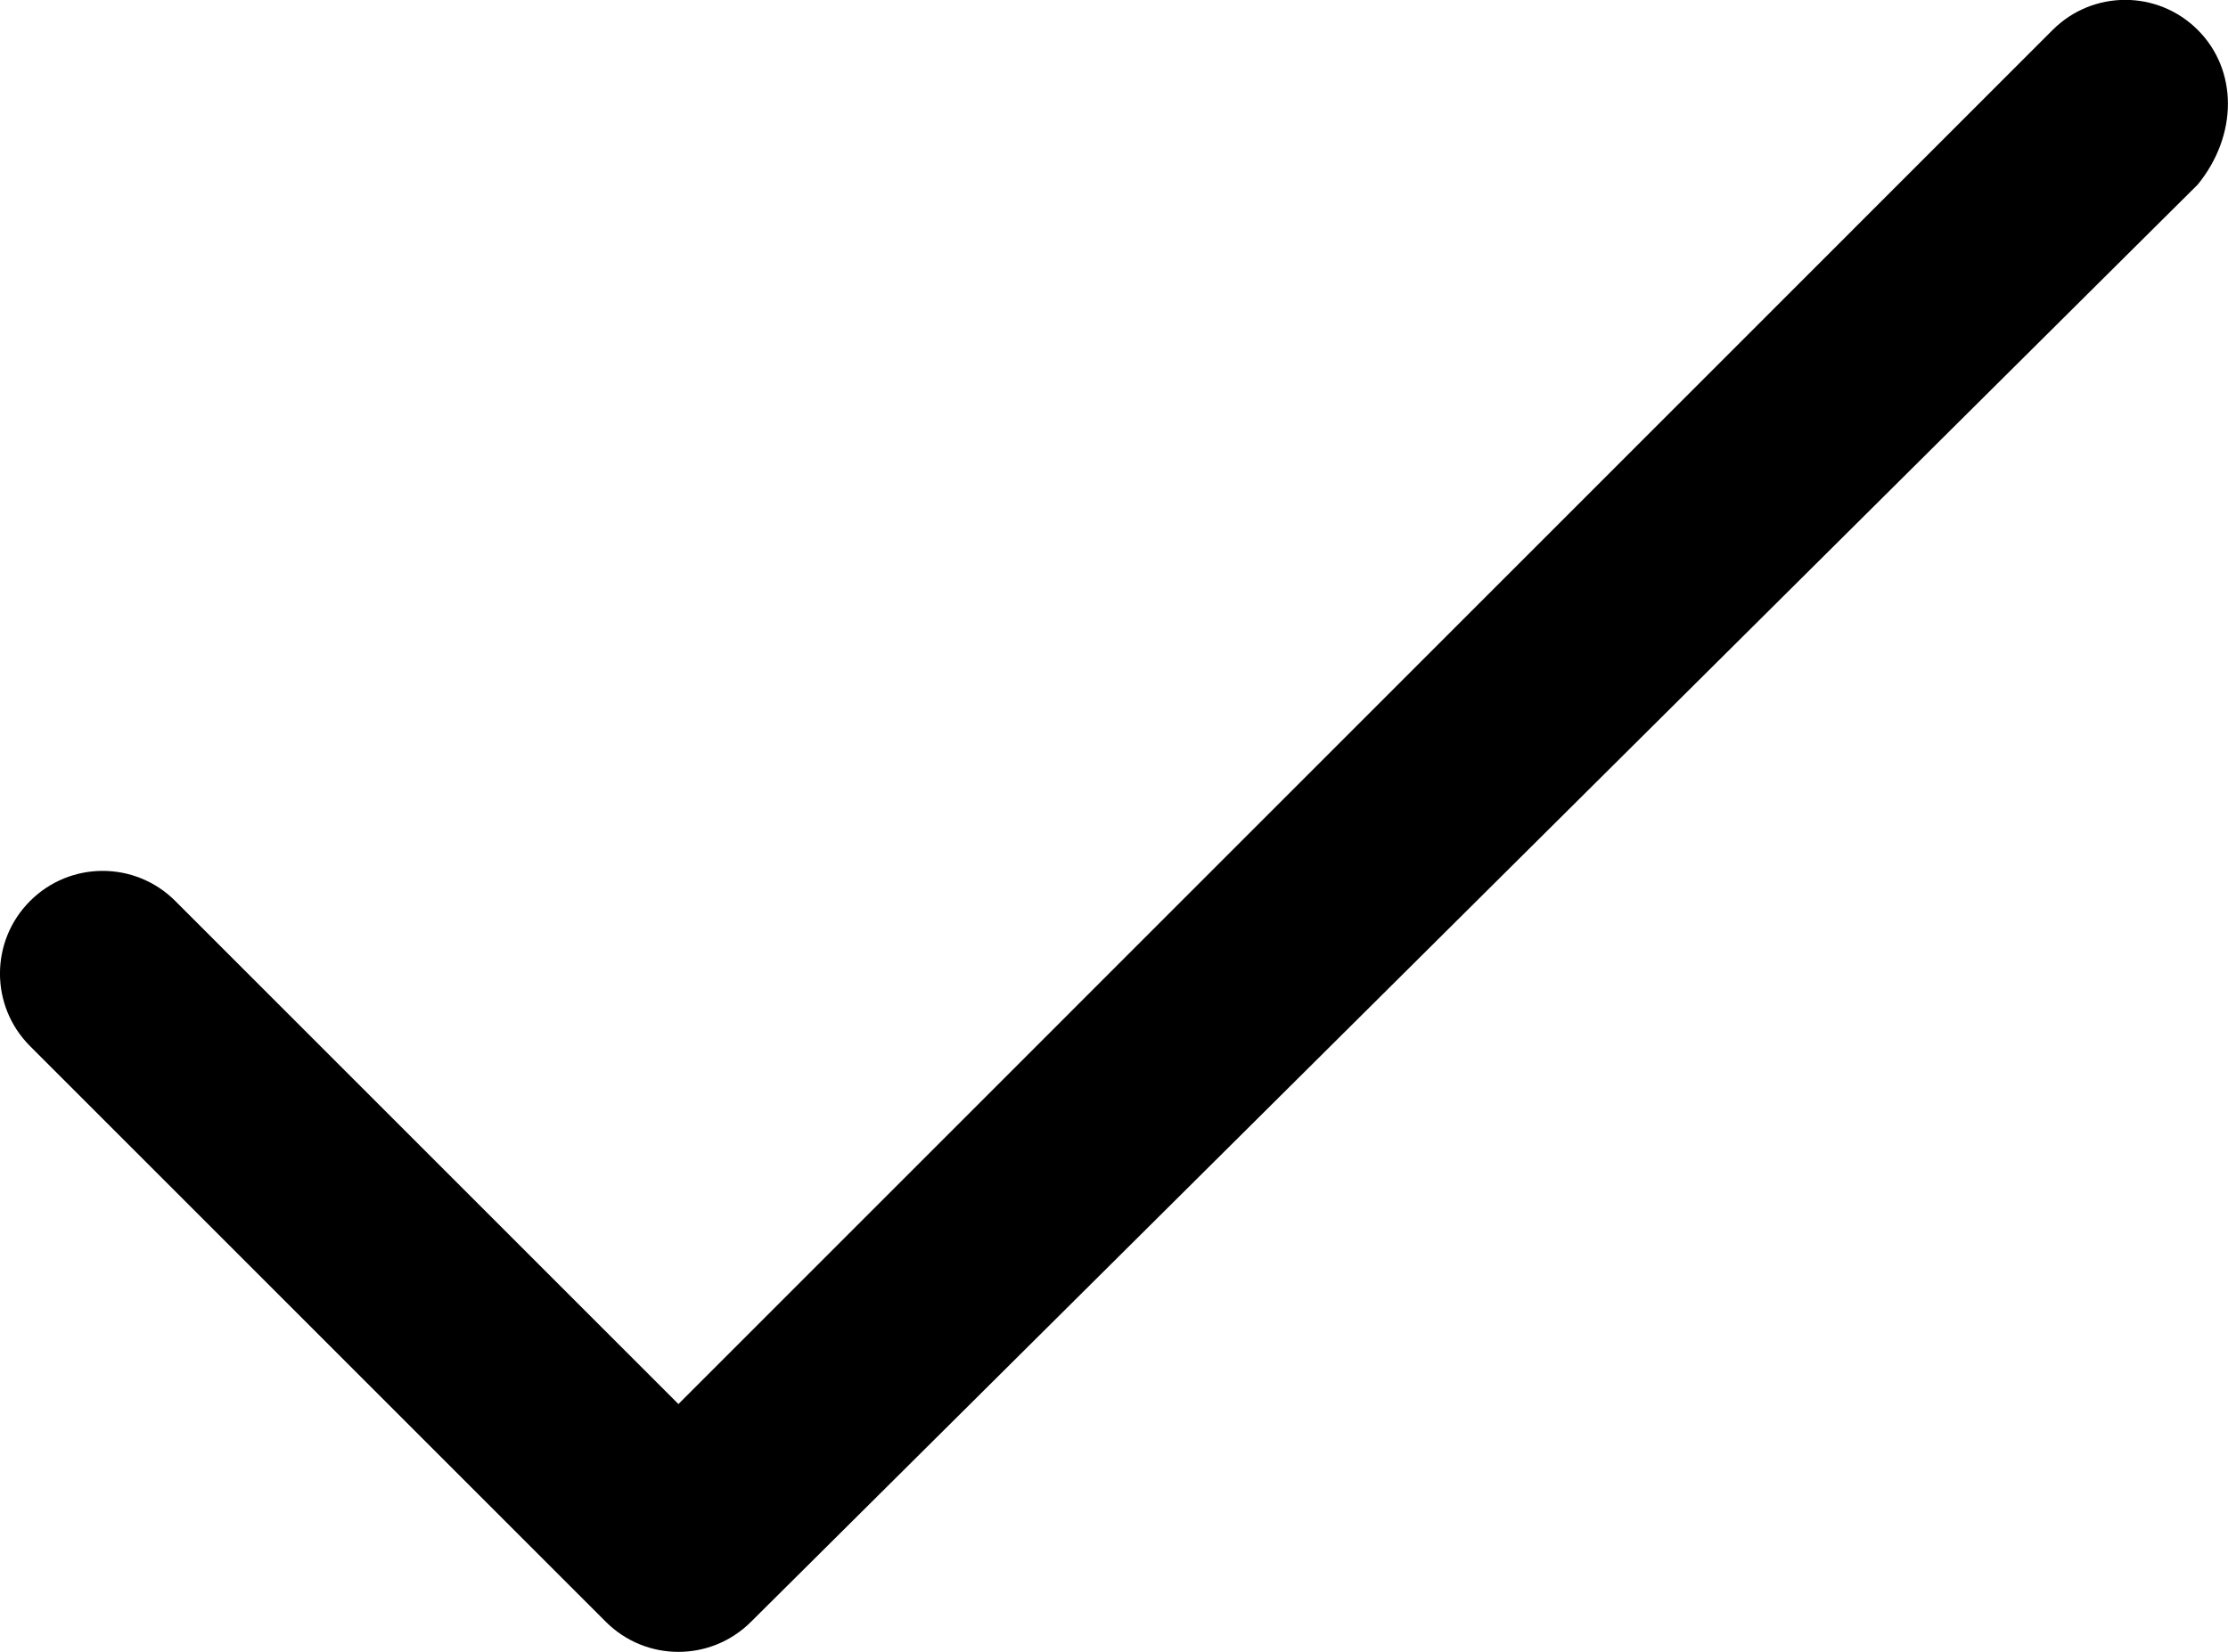
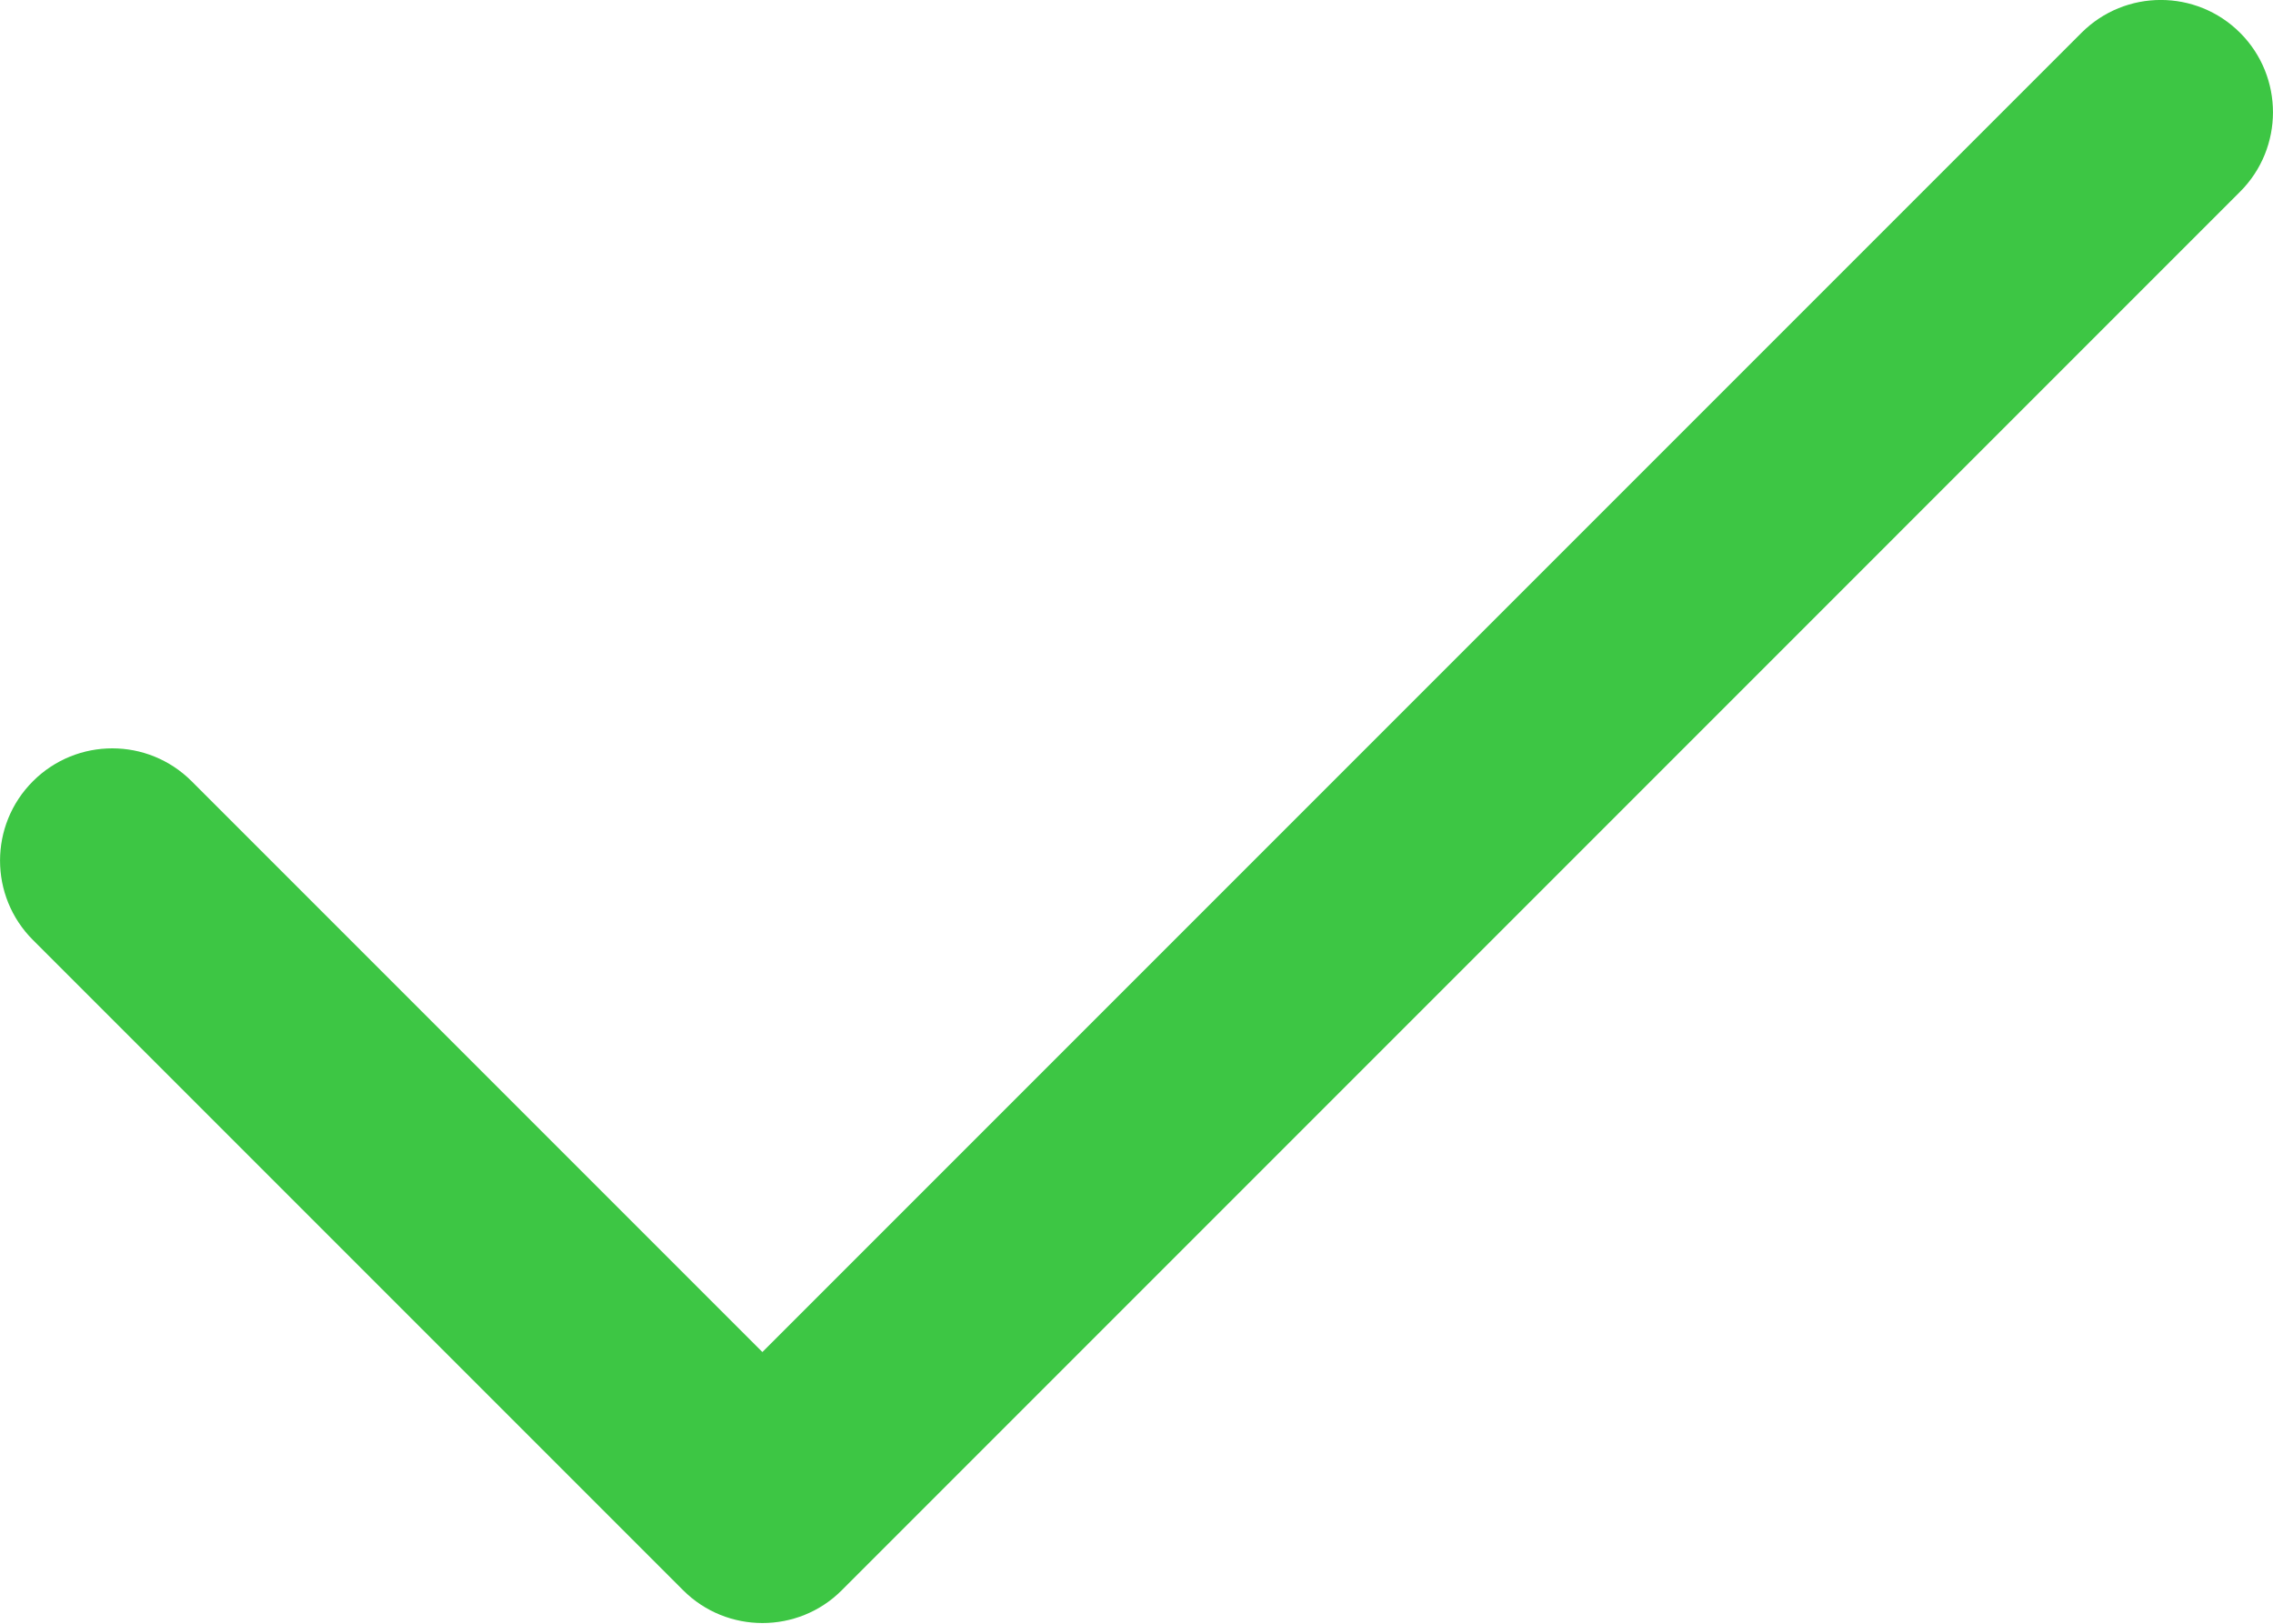
- <svg xmlns="http://www.w3.org/2000/svg" version="1.0" id="Layer_1" x="0px" y="0px" width="21.698px" height="16.09px" viewBox="-82.357 4.875 21.698 16.09" enable-background="new -82.357 4.875 21.698 16.09" xml:space="preserve">
-   <path d="M-60.953,5.167c-0.391-0.391-1.023-0.391-1.414,0L-75.75,18.551l-4.9-4.9c-0.391-0.391-1.023-0.391-1.414,0 s-0.391,1.023,0,1.414l5.607,5.607c0.195,0.195,0.451,0.293,0.707,0.293s0.512-0.098,0.707-0.293l14.09-14.0 C-60.562,6.191-60.562,5.558-60.953,5.167z" />
+ <svg xmlns="http://www.w3.org/2000/svg" version="1.1" id="Layer_1" x="0px" y="0px" width="30.375px" height="21.688px" viewBox="0 0 30.375 21.688" style="enable-background:new 0 0 30.375 21.688;" xml:space="preserve">
+   <path style="fill:#3DC644;" d="M29.936,0.439c-0.586-0.586-1.535-0.586-2.121,0l-17.627,17.627l-7.627-7.627  c-0.586-0.586-1.535-0.586-2.121,0c-0.586,0.586-0.586,1.535,0,2.121l8.688,8.688  c0.293,0.293,0.677,0.439,1.061,0.439c0.384,0,0.768-0.145,1.061-0.439L29.936,2.561  C30.521,1.975,30.521,1.025,29.936,0.439z" />
</svg>
